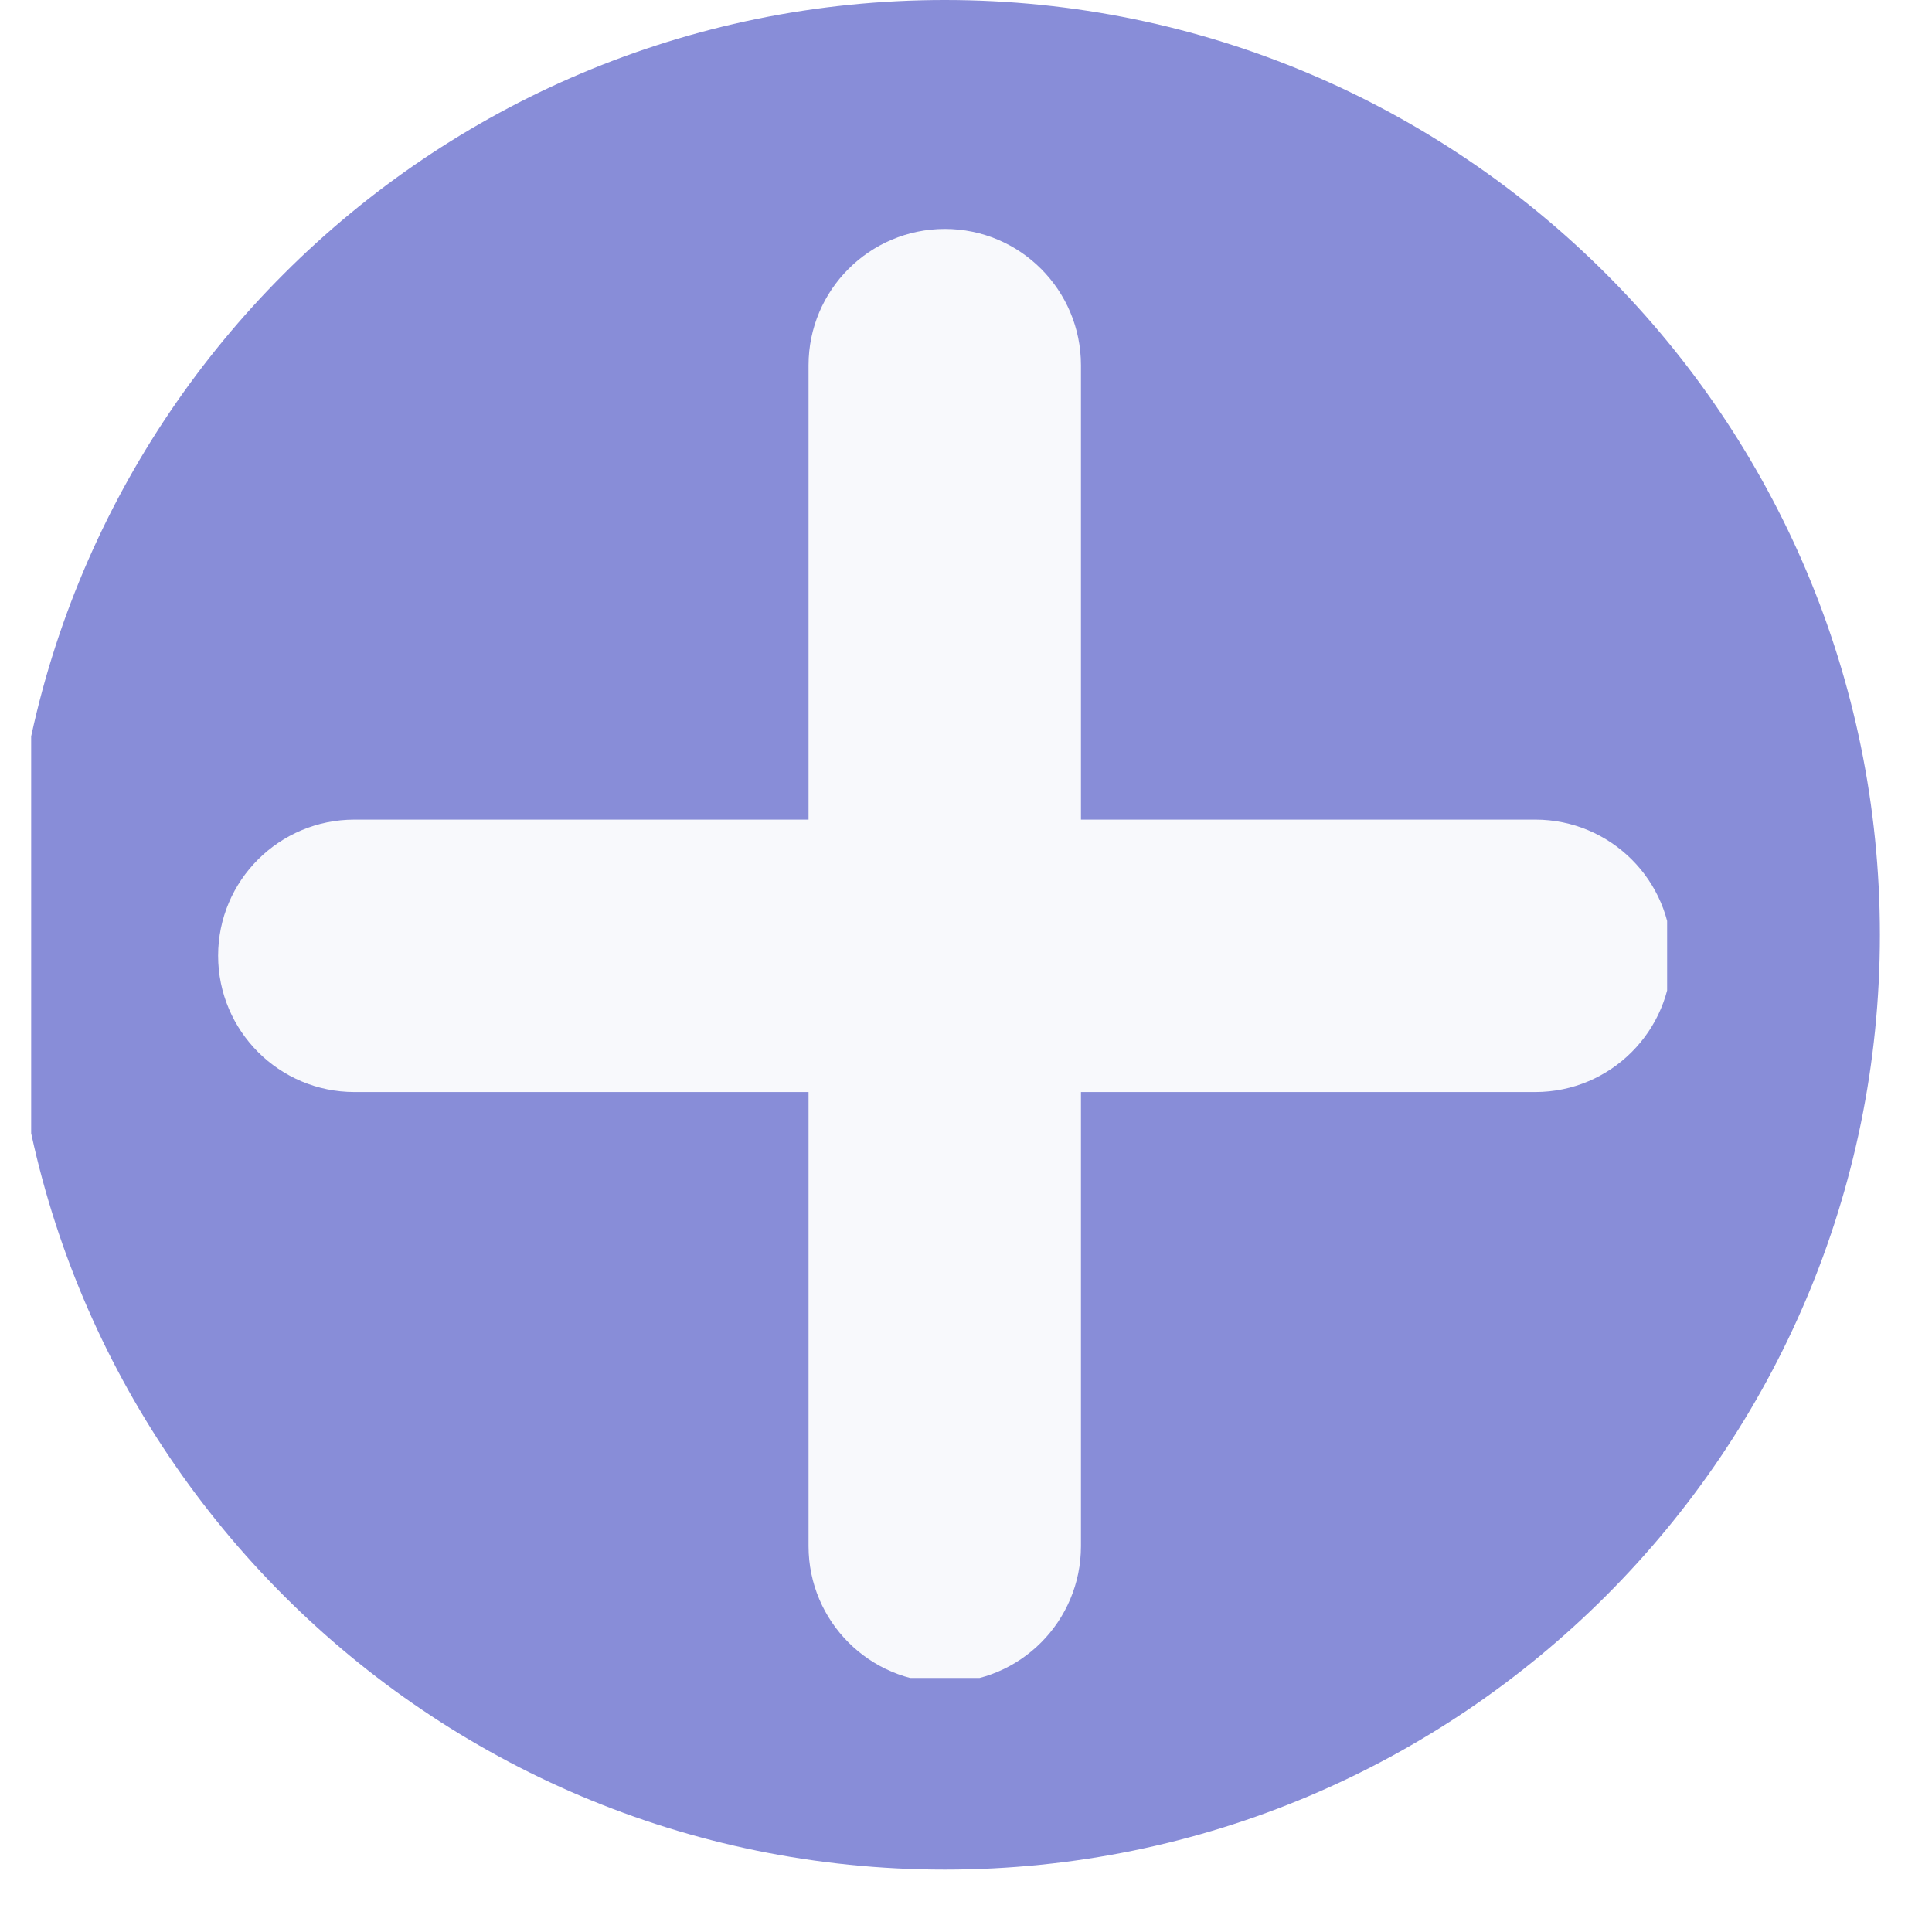
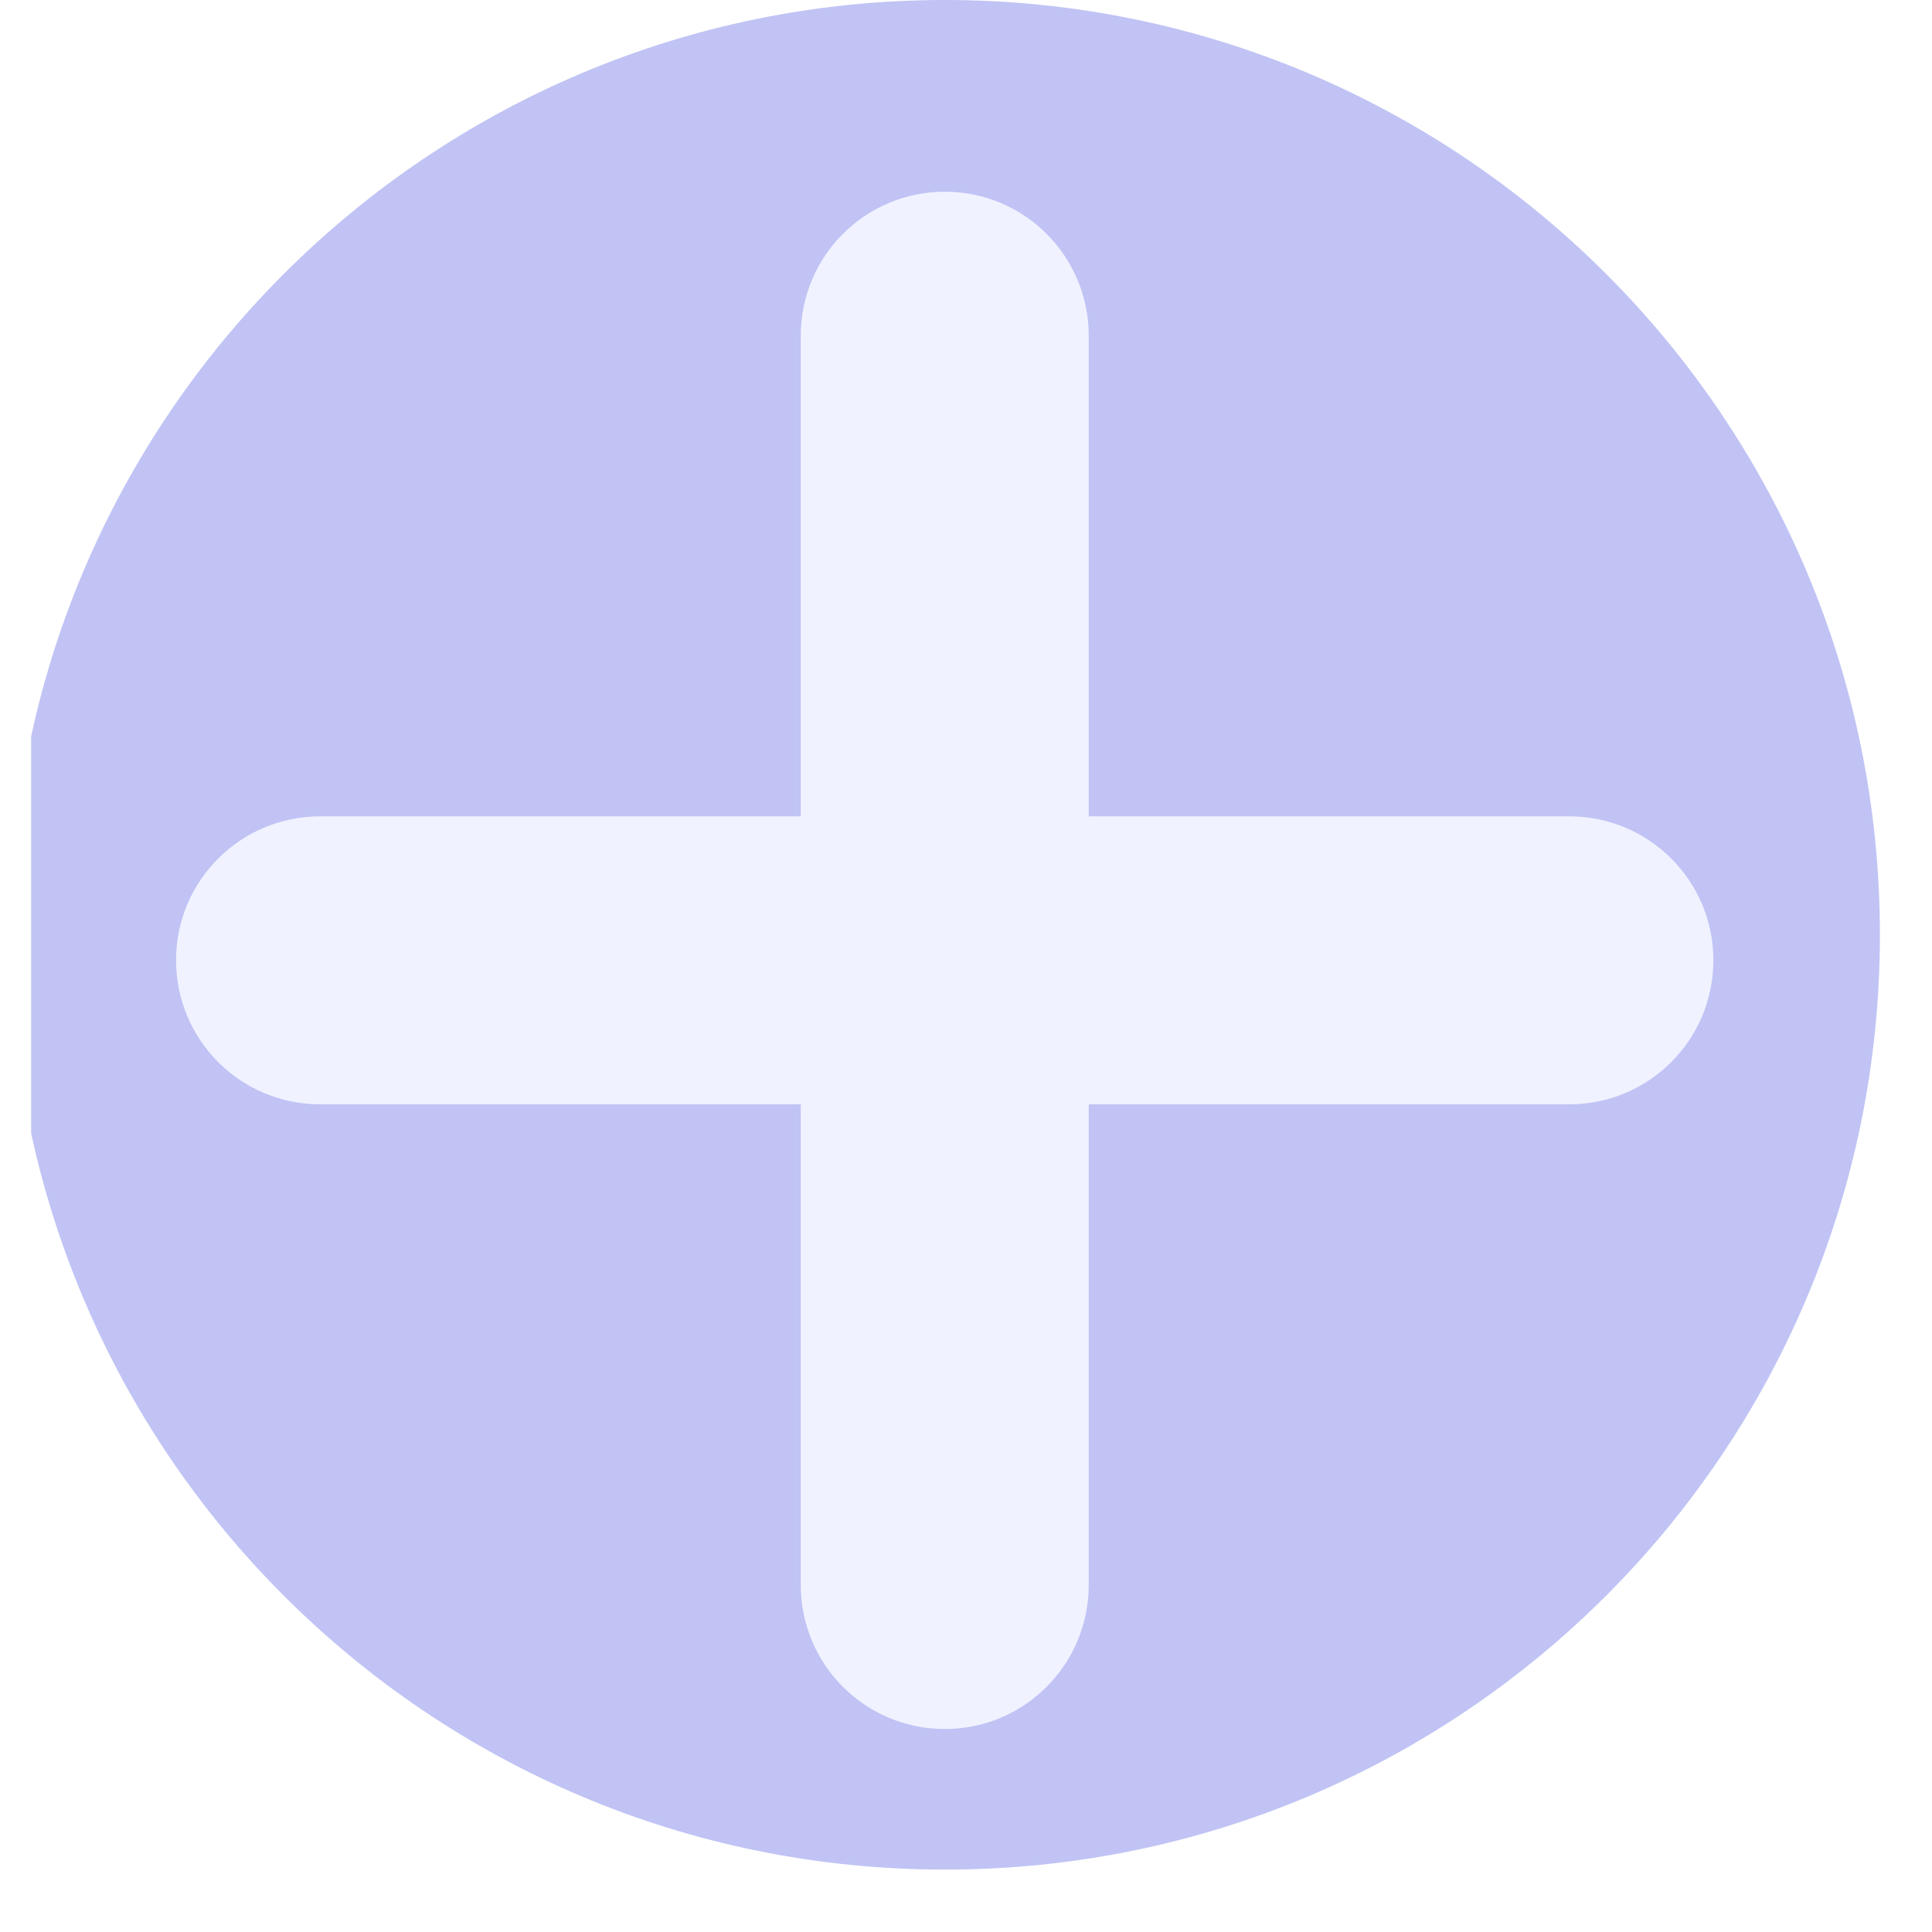
<svg xmlns="http://www.w3.org/2000/svg" width="40" zoomAndPan="magnify" viewBox="0 0 30 30" height="40" preserveAspectRatio="xMidYMid meet" version="1.0">
  <defs>
-     <clipPath id="f8e4bf5e9a">
+     <clipPath id="ceacd11fcb">
      <path d="M 0.484 0 L 29.191 0 L 29.191 29.031 L 0.484 29.031 Z M 0.484 0 " clip-rule="nonzero" />
    </clipPath>
-     <clipPath id="f07f26db21">
+     <clipPath id="38e8b9c502">
      <path d="M 14.672 0 C 6.656 0 0.156 6.5 0.156 14.516 C 0.156 22.531 6.656 29.031 14.672 29.031 C 22.691 29.031 29.191 22.531 29.191 14.516 C 29.191 6.5 22.691 0 14.672 0 Z M 14.672 0 " clip-rule="nonzero" />
    </clipPath>
-     <clipPath id="69871a2666">
-       <path d="M 3.387 3.555 L 25.887 3.555 L 25.887 26.055 L 3.387 26.055 Z M 3.387 3.555 " clip-rule="nonzero" />
+     <clipPath id="9641ba110e">
+       <path d="M 3.387 12.73 L 25.887 12.73 L 25.887 17 L 3.387 17 Z M 3.387 12.73 " clip-rule="nonzero" />
+     </clipPath>
+     <clipPath id="da187b9bf1">
+       <path d="M 2.734 2.977 L 26.684 2.977 L 26.684 26.926 L 2.734 26.926 Z M 2.734 2.977 " clip-rule="nonzero" />
    </clipPath>
  </defs>
-   <g clip-path="url(#f8e4bf5e9a)">
-     <g clip-path="url(#f07f26db21)">
-       <path fill="#888dd8" d="M 0.156 0 L 29.191 0 L 29.191 29.031 L 0.156 29.031 Z M 0.156 0 " fill-opacity="1" fill-rule="nonzero" />
+   <g clip-path="url(#ceacd11fcb)">
+     <g clip-path="url(#38e8b9c502)">
+       <path fill="#c0c3f4" d="M 0.156 0 L 29.191 0 L 29.191 29.031 L 0.156 29.031 Z M 0.156 0 " fill-opacity="1" fill-rule="nonzero" />
    </g>
  </g>
-   <g clip-path="url(#69871a2666)">
-     <path fill="#f8f9fc" d="M 23.84 12.727 L 16.785 12.727 L 16.785 5.672 C 16.785 4.504 15.84 3.555 14.672 3.555 C 13.504 3.555 12.555 4.504 12.555 5.672 L 12.555 12.727 L 5.504 12.727 C 4.336 12.727 3.387 13.672 3.387 14.84 C 3.387 16.008 4.336 16.957 5.504 16.957 L 12.555 16.957 L 12.555 24.008 C 12.555 25.176 13.504 26.125 14.672 26.125 C 15.84 26.125 16.785 25.176 16.785 24.008 L 16.785 16.957 L 23.84 16.957 C 25.008 16.957 25.957 16.008 25.957 14.84 C 25.957 13.672 25.008 12.727 23.84 12.727 Z M 23.84 12.727 " fill-opacity="1" fill-rule="nonzero" />
+   <g clip-path="url(#9641ba110e)">
+     <path fill="#f1f2ff" d="M 25.922 14.84 C 25.922 16.004 24.977 16.949 23.812 16.949 L 5.531 16.949 C 4.367 16.949 3.422 16.004 3.422 14.84 C 3.422 13.672 4.367 12.73 5.531 12.73 L 23.812 12.73 C 24.977 12.73 25.922 13.672 25.922 14.84 Z M 25.922 14.84 " fill-opacity="1" fill-rule="nonzero" />
+   </g>
+   <g clip-path="url(#da187b9bf1)">
+     <path fill="#f1f2ff" d="M 24.367 12.676 L 16.906 12.676 L 16.906 5.215 C 16.906 3.977 15.906 2.977 14.672 2.977 C 13.434 2.977 12.434 3.977 12.434 5.215 L 12.434 12.676 L 4.973 12.676 C 3.734 12.676 2.734 13.676 2.734 14.91 C 2.734 16.148 3.734 17.148 4.973 17.148 L 12.434 17.148 L 12.434 24.609 C 12.434 25.848 13.434 26.848 14.672 26.848 C 15.906 26.848 16.906 25.848 16.906 24.609 L 16.906 17.148 L 24.367 17.148 C 25.605 17.148 26.605 16.148 26.605 14.91 C 26.605 13.676 25.605 12.676 24.367 12.676 Z M 24.367 12.676 " fill-opacity="1" fill-rule="nonzero" />
  </g>
</svg>
